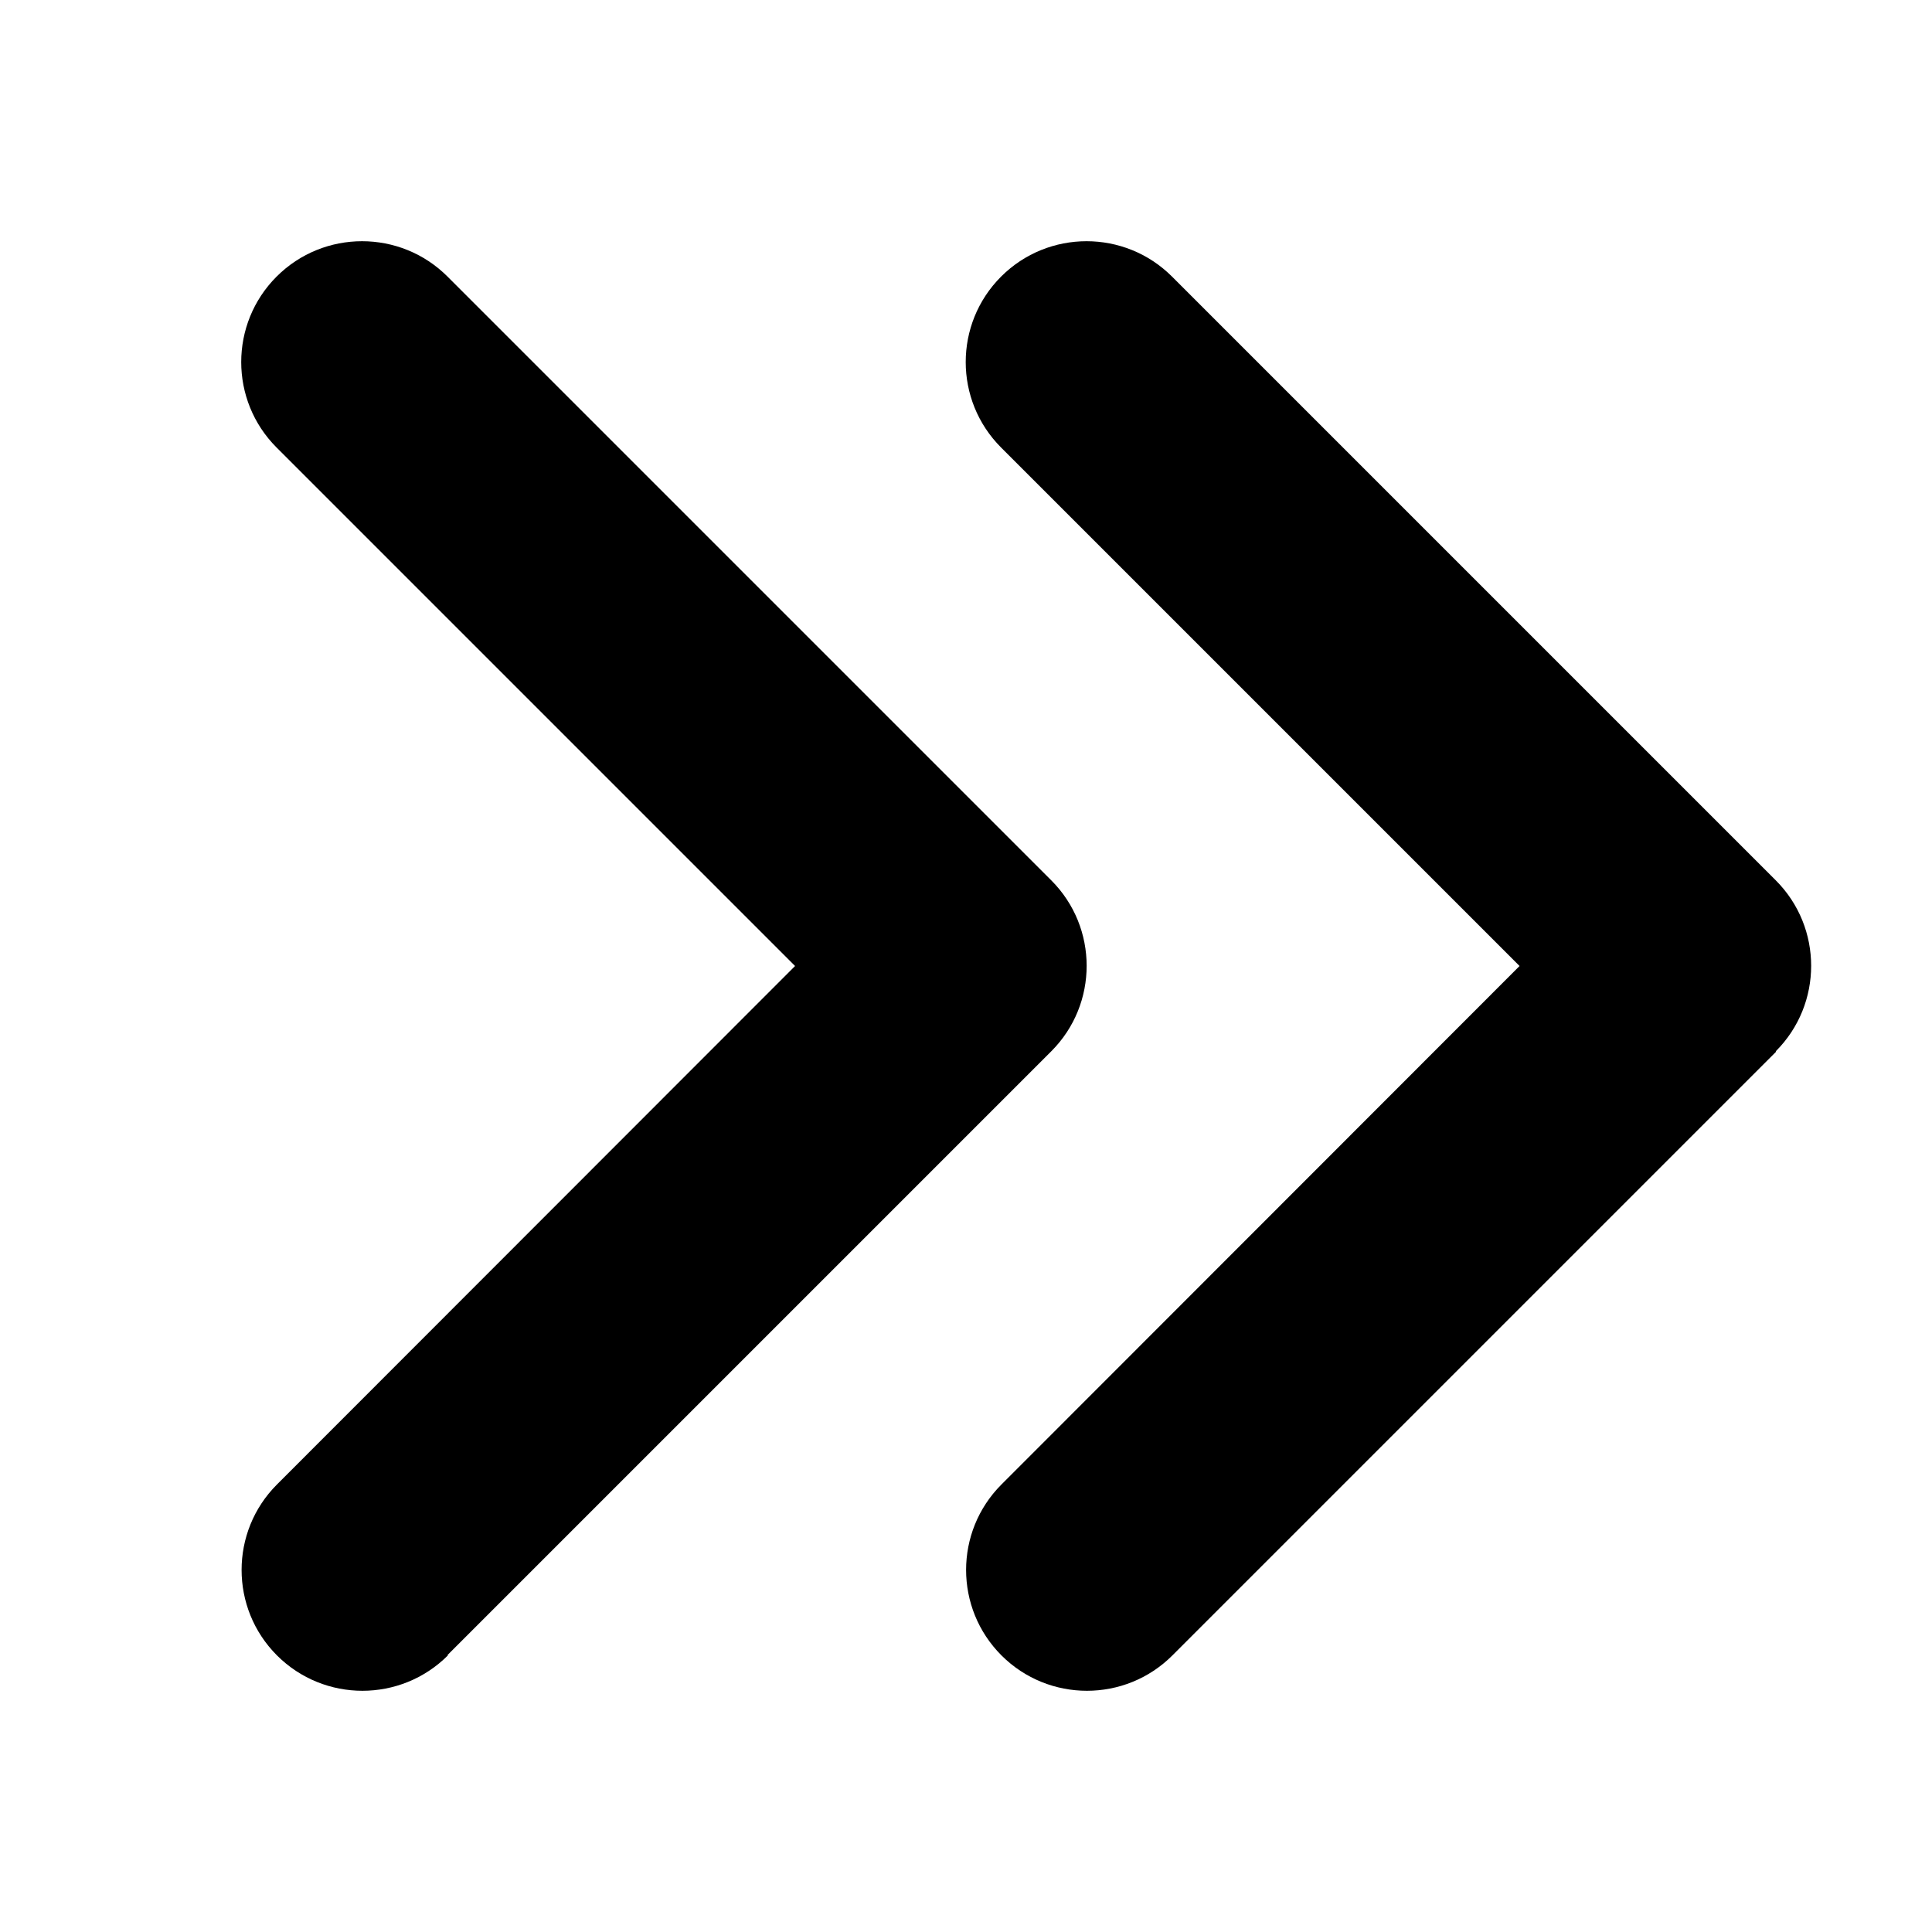
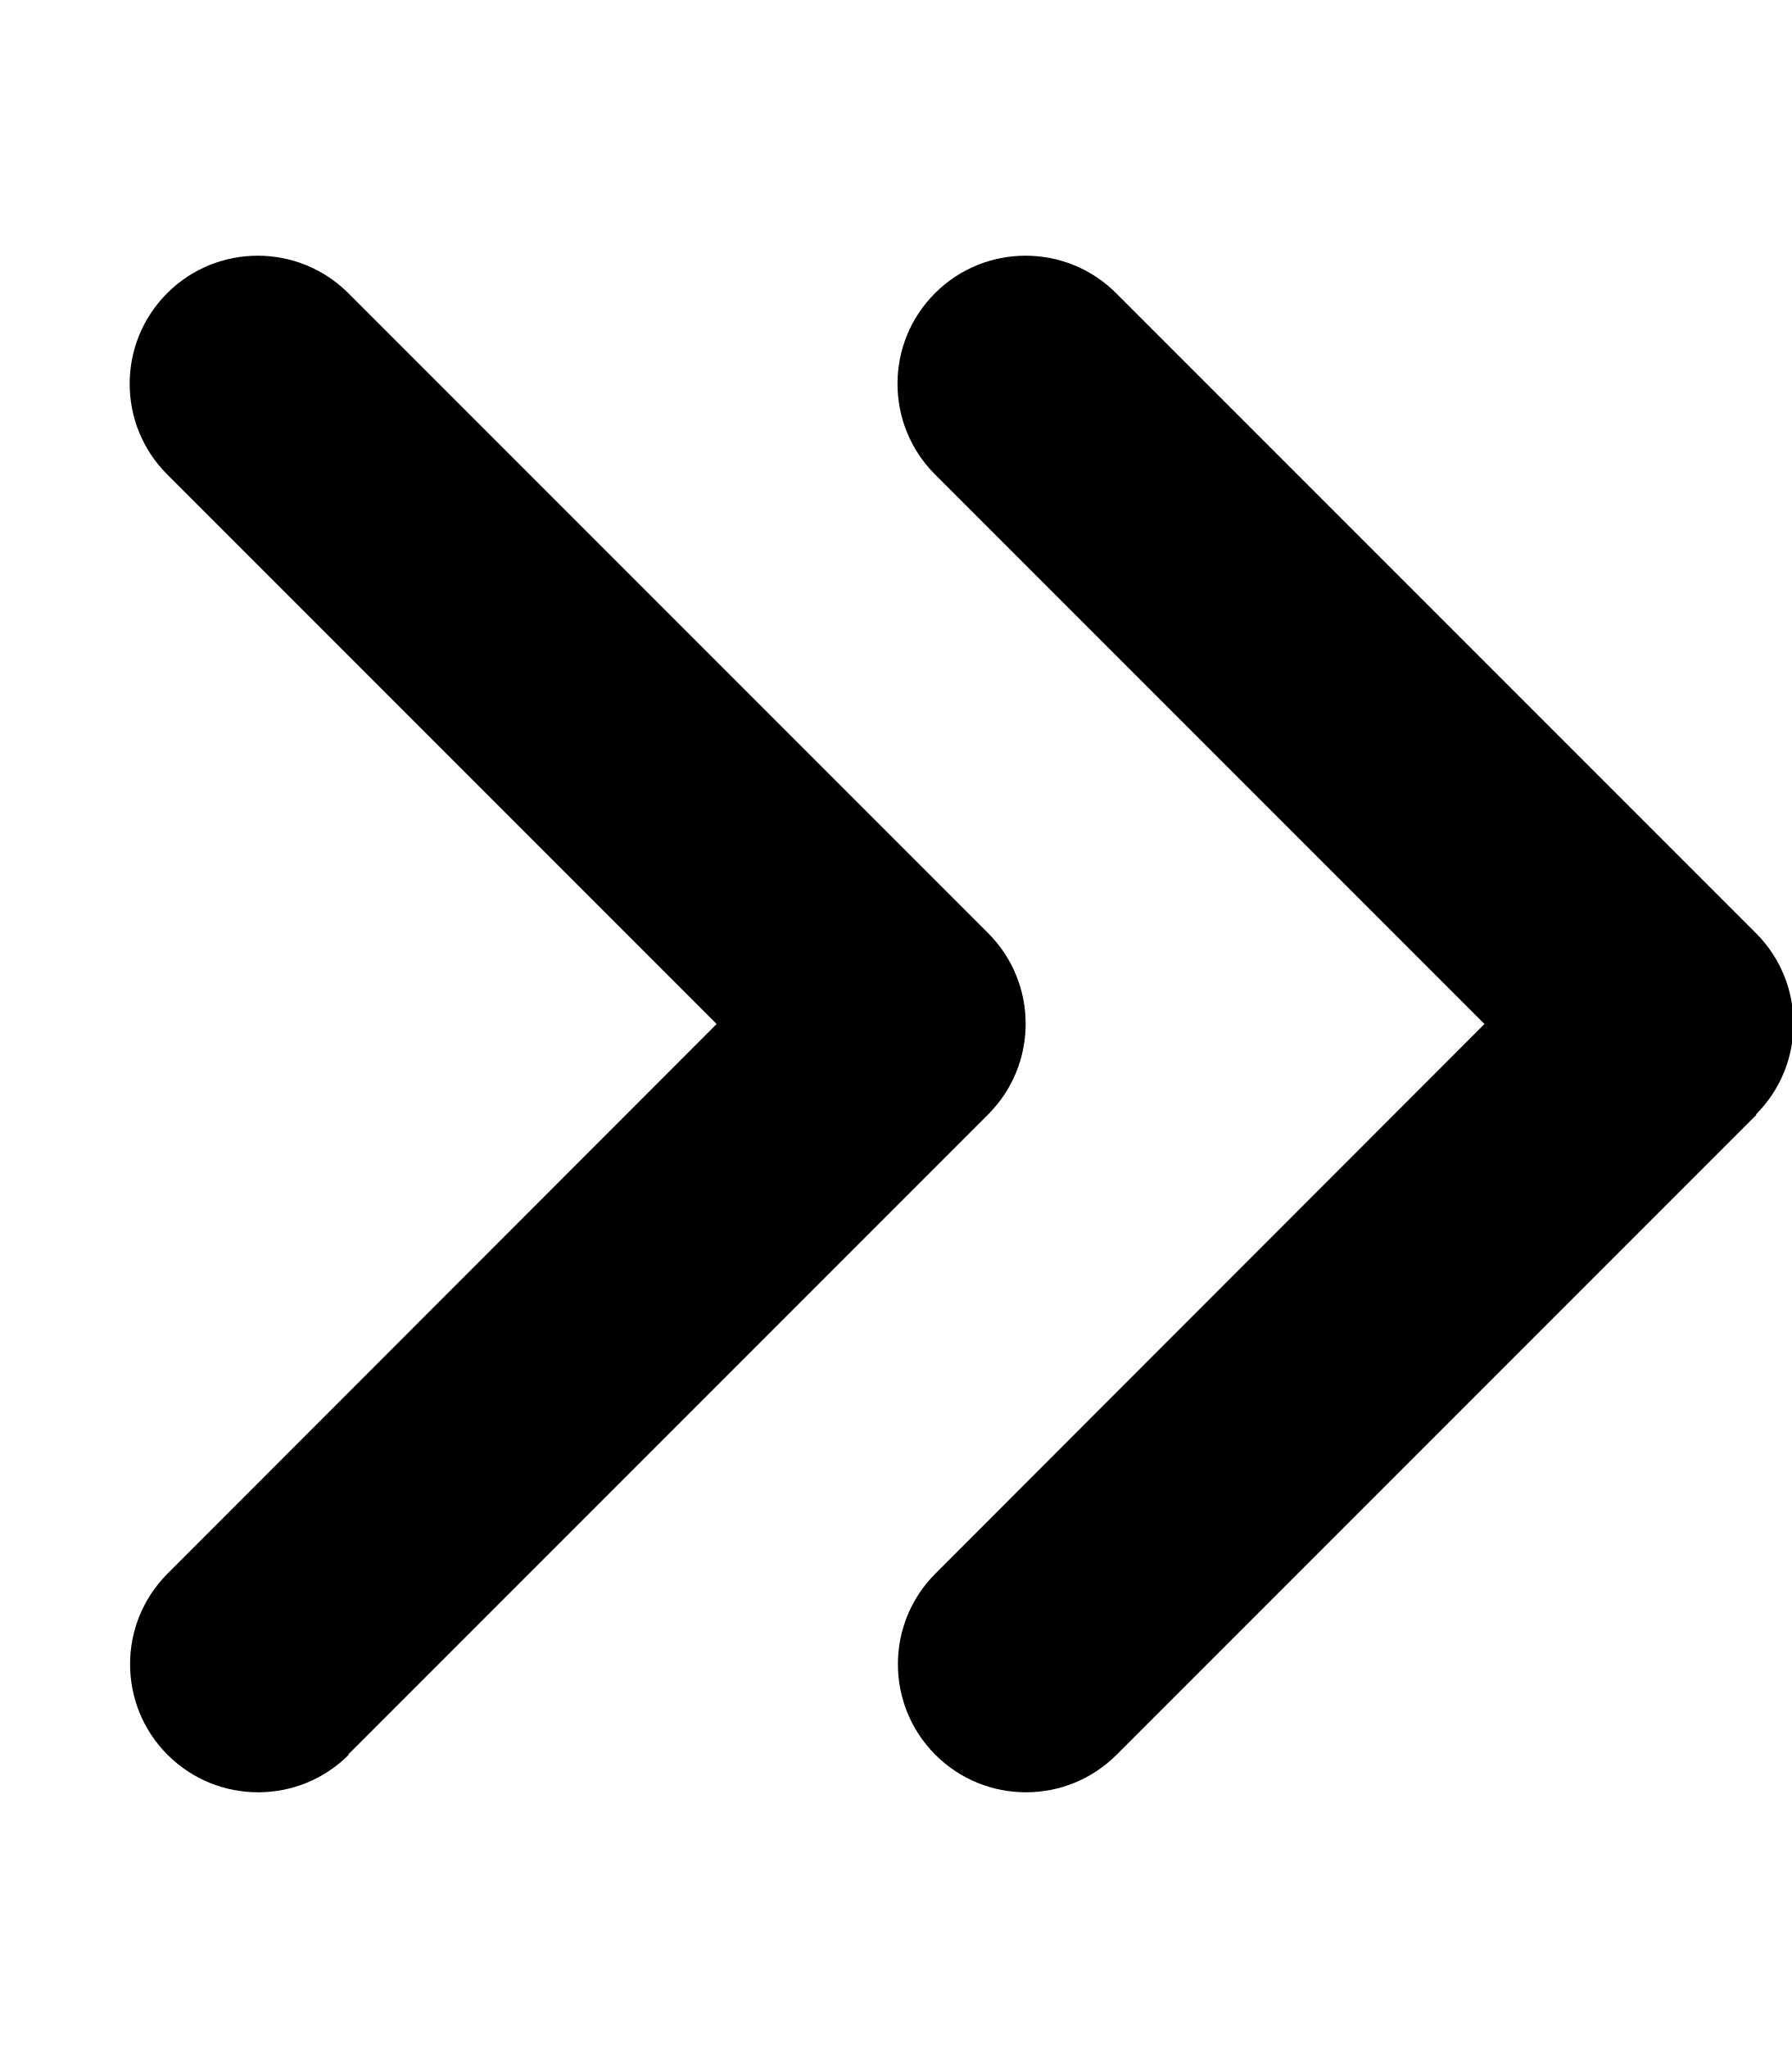
- <svg xmlns="http://www.w3.org/2000/svg" viewBox="0 0 512 512">
-   <path d="M470.6 278.6c12.5-12.5 12.5-32.8 0-45.3l-160-160c-12.5-12.5-32.8-12.5-45.3 0s-12.5 32.8 0 45.3L402.7 256 265.4 393.4c-12.5 12.5-12.5 32.8 0 45.3s32.8 12.5 45.3 0l160-160zm-352 160l160-160c12.5-12.5 12.5-32.8 0-45.3l-160-160c-12.5-12.5-32.8-12.5-45.3 0s-12.5 32.8 0 45.3L210.7 256 73.4 393.4c-12.5 12.5-12.5 32.8 0 45.3s32.8 12.5 45.3 0z" />
+ <svg xmlns="http://www.w3.org/2000/svg" viewBox="0 0 448 512">
+   <path fill="currentColor" d="M439.1 278.6c12.5-12.5 12.5-32.8 0-45.3l-160-160c-12.5-12.5-32.8-12.5-45.3 0s-12.5 32.8 0 45.3L371.2 256 233.9 393.4c-12.5 12.5-12.5 32.8 0 45.3s32.8 12.5 45.3 0l160-160zm-352 160l160-160c12.5-12.5 12.5-32.8 0-45.3l-160-160c-12.5-12.5-32.8-12.5-45.3 0s-12.5 32.8 0 45.3L179.2 256 41.9 393.4c-12.5 12.5-12.5 32.8 0 45.3s32.8 12.5 45.3 0z" />
</svg>
